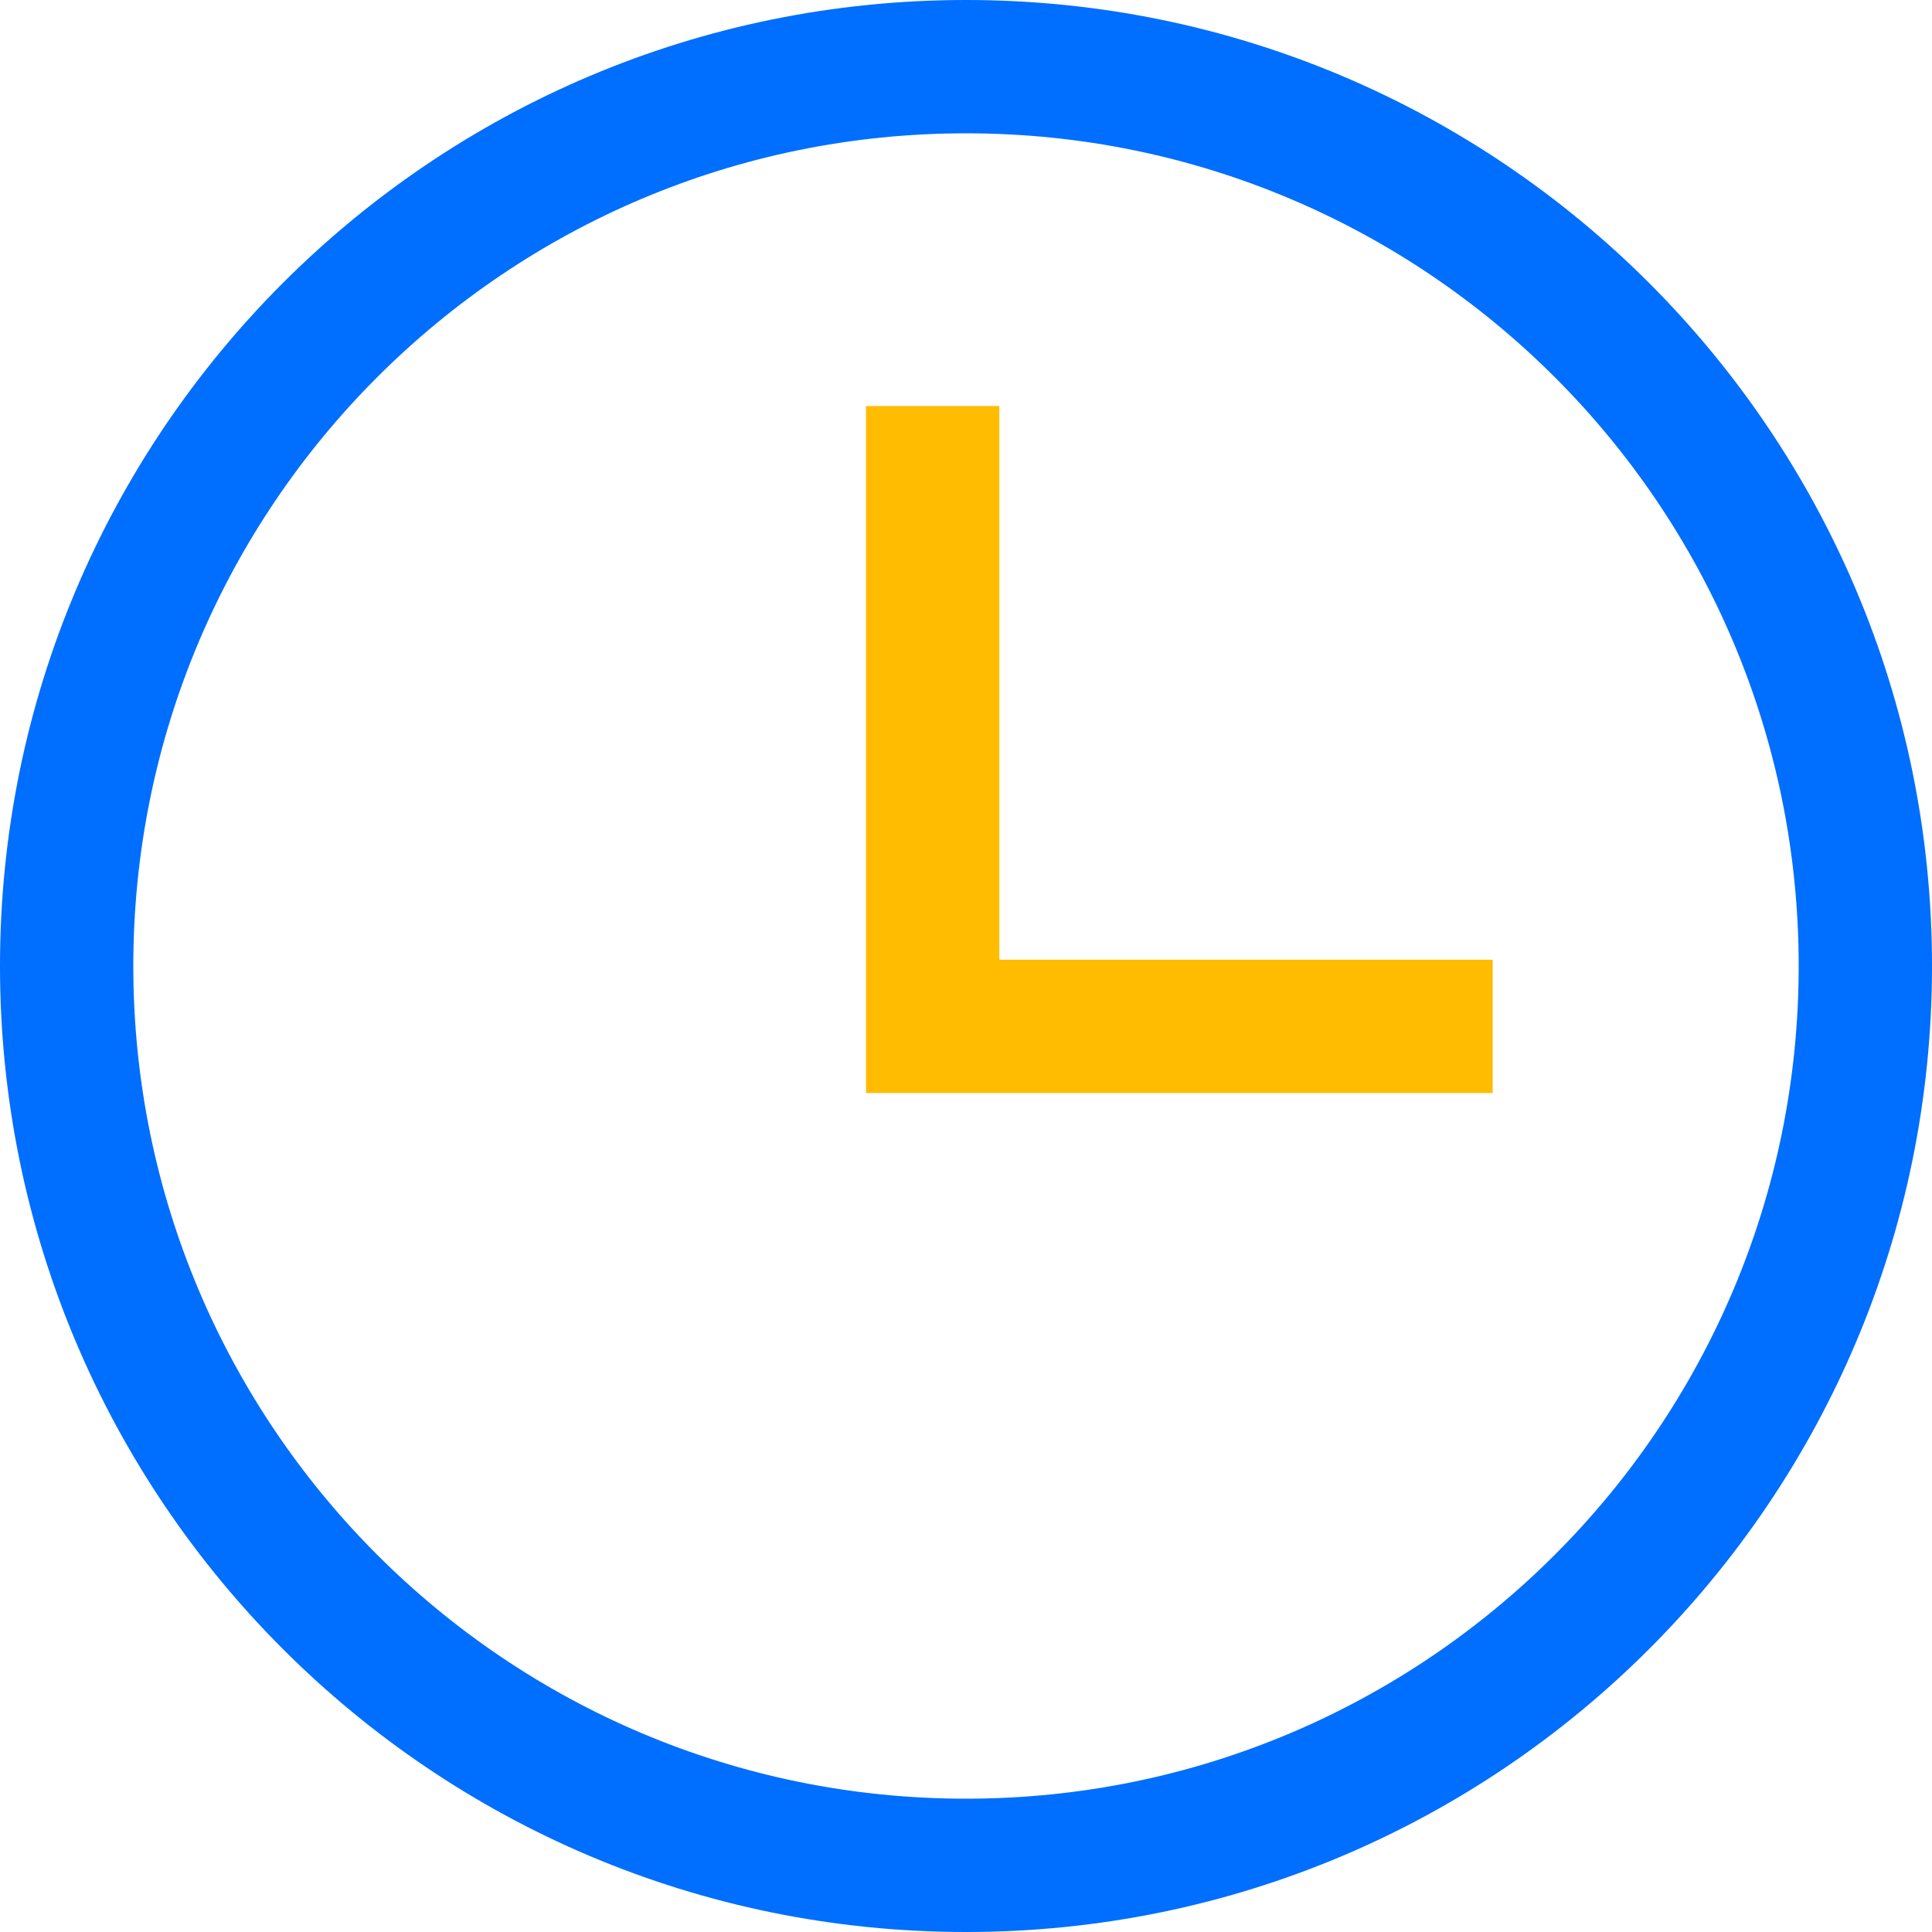
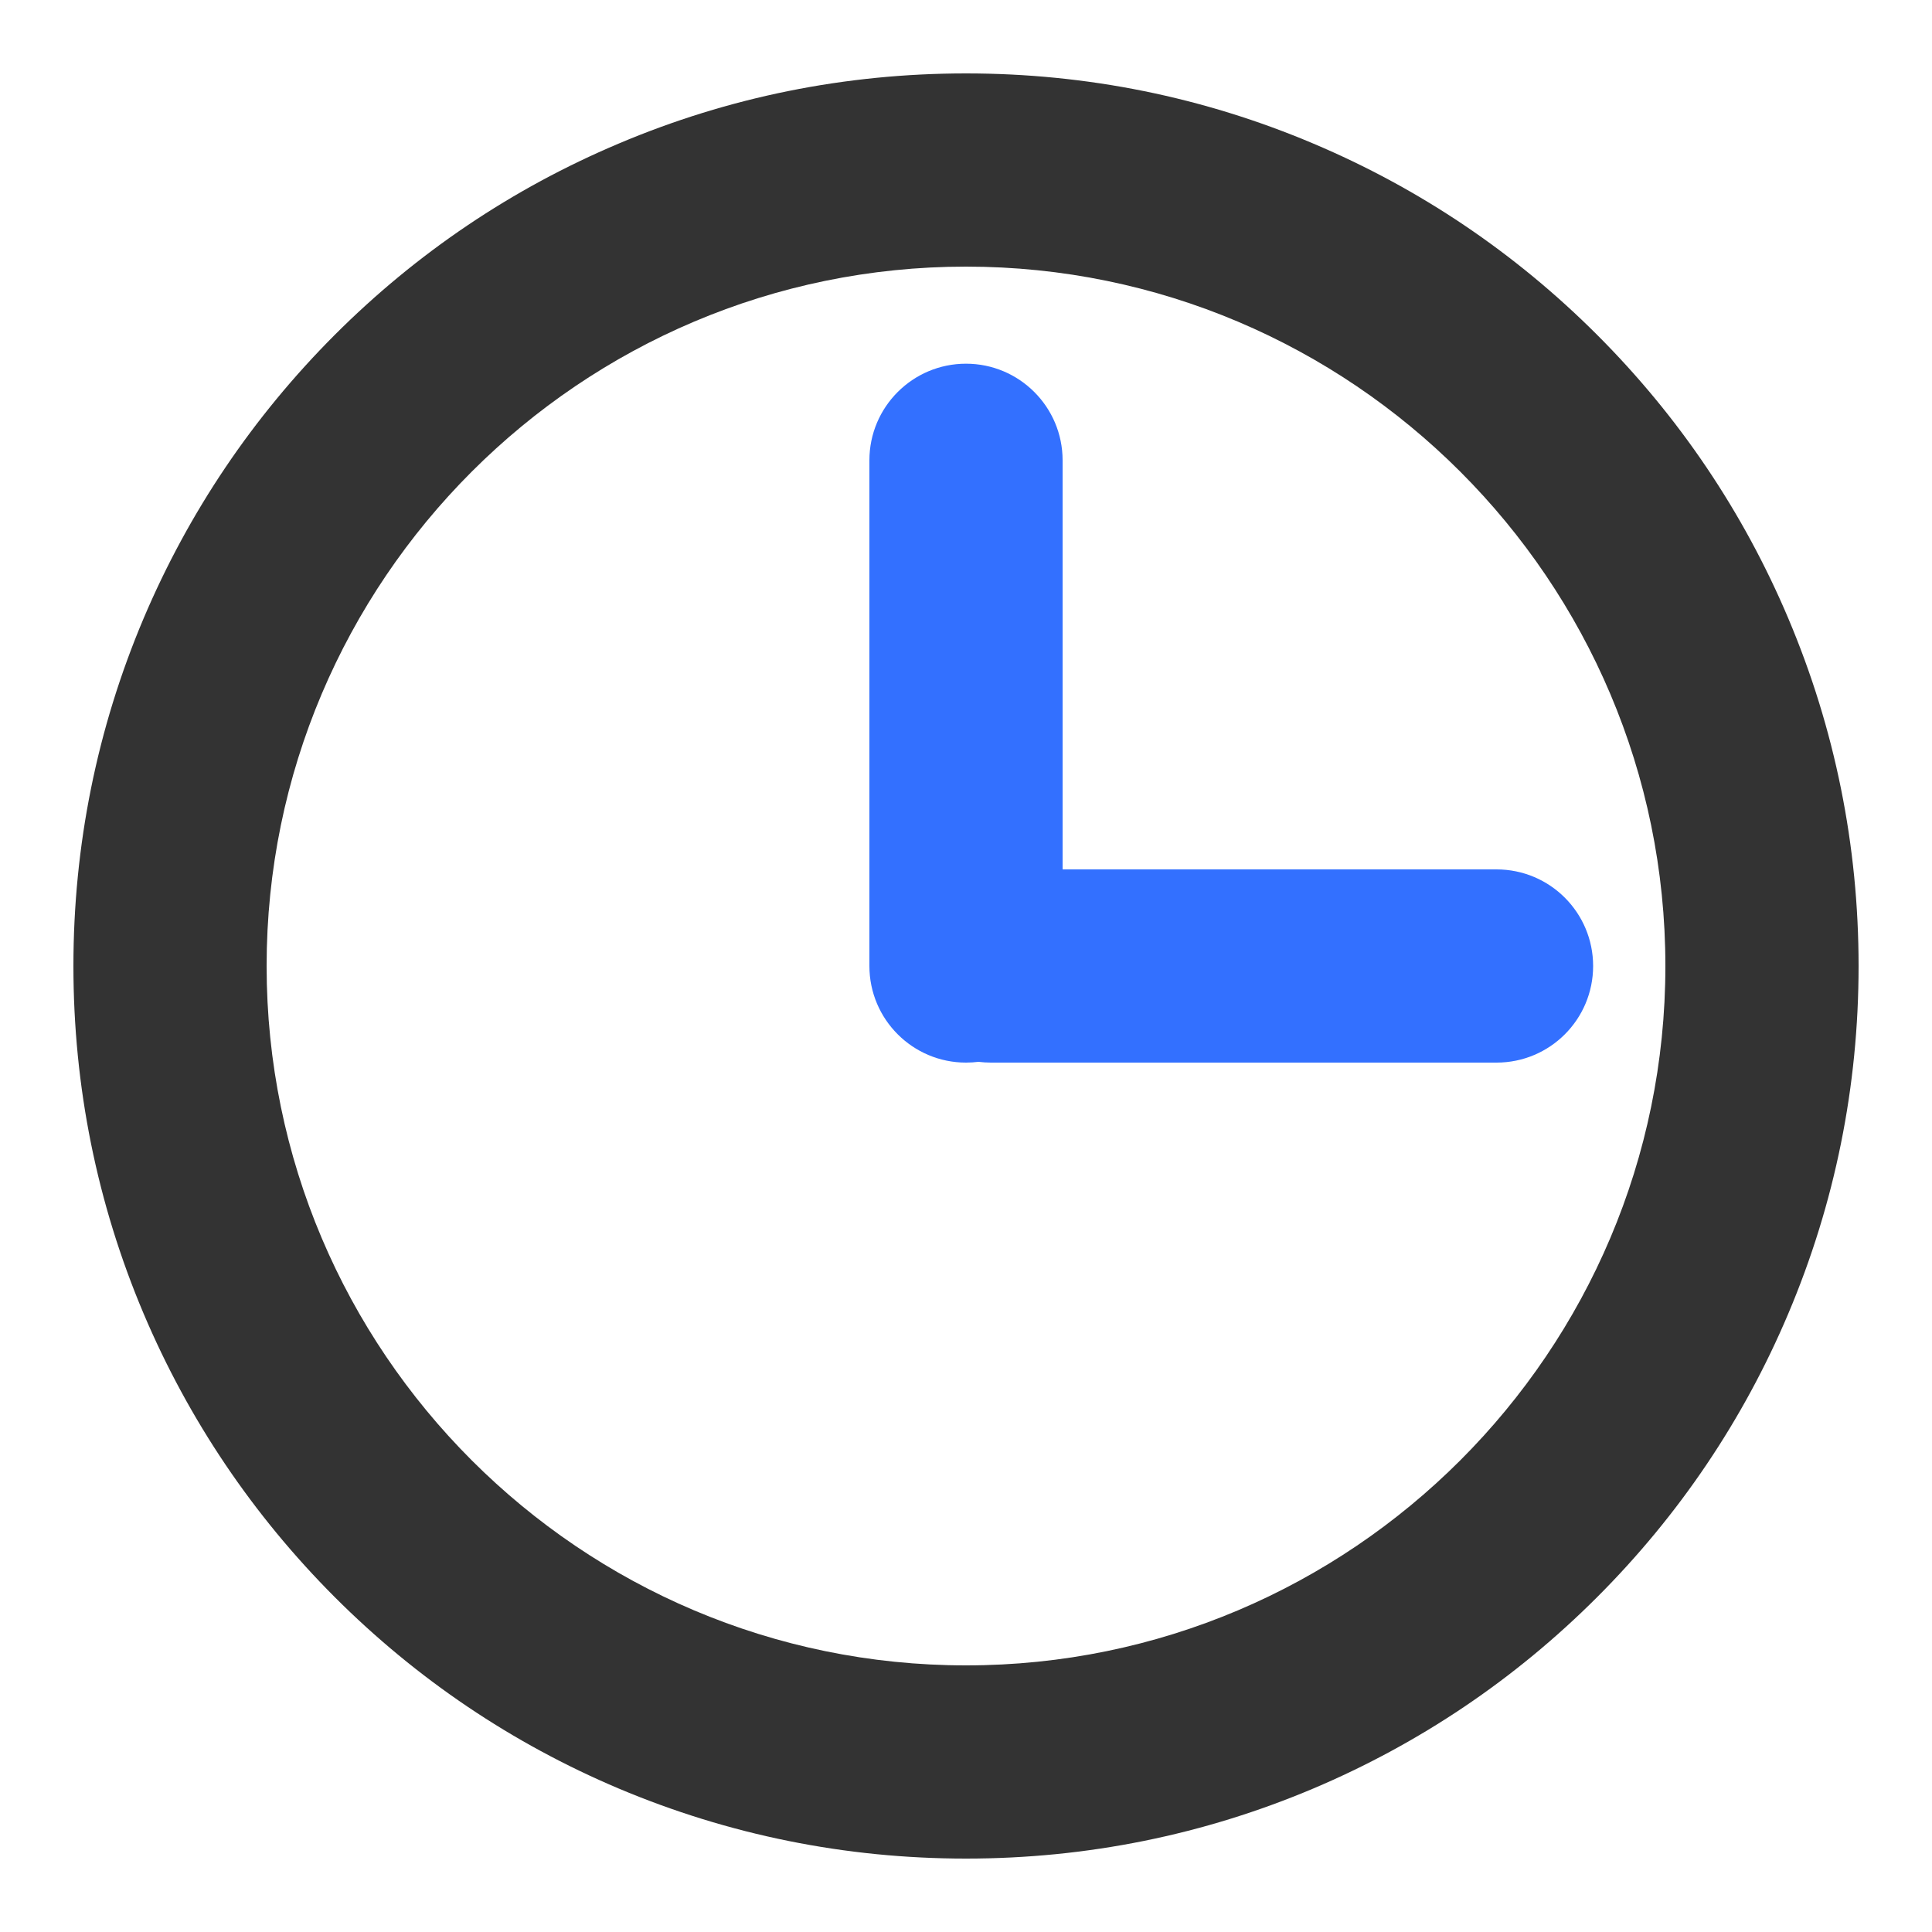
- <svg xmlns="http://www.w3.org/2000/svg" t="1711264069112" class="icon" viewBox="0 0 1024 1024" version="1.1" p-id="7150" width="128" height="128">
-   <path d="M512 0c282.778 0 512 229.222 512 512s-229.222 512-512 512S0 794.778 0 512 229.222 0 512 0z m0 70.656a441.344 441.344 0 1 0 0 882.688 441.344 441.344 0 0 0 0-882.688z" fill="#006EFF" p-id="7151" />
-   <path d="M529.664 508.672V215.194h-70.656v364.134h332.134v-70.656z" fill="#FFBC00" p-id="7152" />
+ <svg xmlns="http://www.w3.org/2000/svg" width="20" height="20" viewBox="0 0 20 20" fill="none">
+   <path d="M18.513 6.403C18.048 5.303 17.382 4.315 16.533 3.466C15.685 2.618 14.697 1.952 13.597 1.487C12.457 1.004 11.247 0.76 10 0.76C8.753 0.76 7.543 1.004 6.403 1.487C5.302 1.952 4.314 2.618 3.466 3.466C2.618 4.315 1.952 5.303 1.486 6.403C1.004 7.543 0.76 8.753 0.76 10C0.76 11.247 1.004 12.457 1.486 13.597C1.952 14.697 2.618 15.685 3.466 16.534C4.314 17.382 5.302 18.048 6.403 18.514C7.543 18.995 8.753 19.24 10 19.24C11.247 19.24 12.457 18.996 13.597 18.514C14.697 18.048 15.685 17.382 16.533 16.534C17.382 15.685 18.048 14.697 18.513 13.597C18.995 12.457 19.24 11.247 19.24 10C19.24 8.753 18.995 7.543 18.513 6.403ZM10 17.24C6.008 17.24 2.76 13.992 2.76 10C2.76 6.008 6.008 2.76 10 2.76C13.992 2.76 17.24 6.008 17.24 10C17.24 13.992 13.992 17.24 10 17.24Z" fill="#333333">
+ </path>
+   <path d="M11 4.765C11 4.213 10.552 3.765 10 3.765C9.448 3.765 9 4.213 9 4.765L9 10C9 10.552 9.448 11 10 11C10.044 11 10.087 10.997 10.129 10.992C10.171 10.997 10.214 11 10.258 11L15.492 11C16.045 11 16.492 10.552 16.492 10C16.492 9.448 16.045 9 15.492 9L11 9L11 4.765Z" fill="#3370FF">
+ </path>
</svg>
